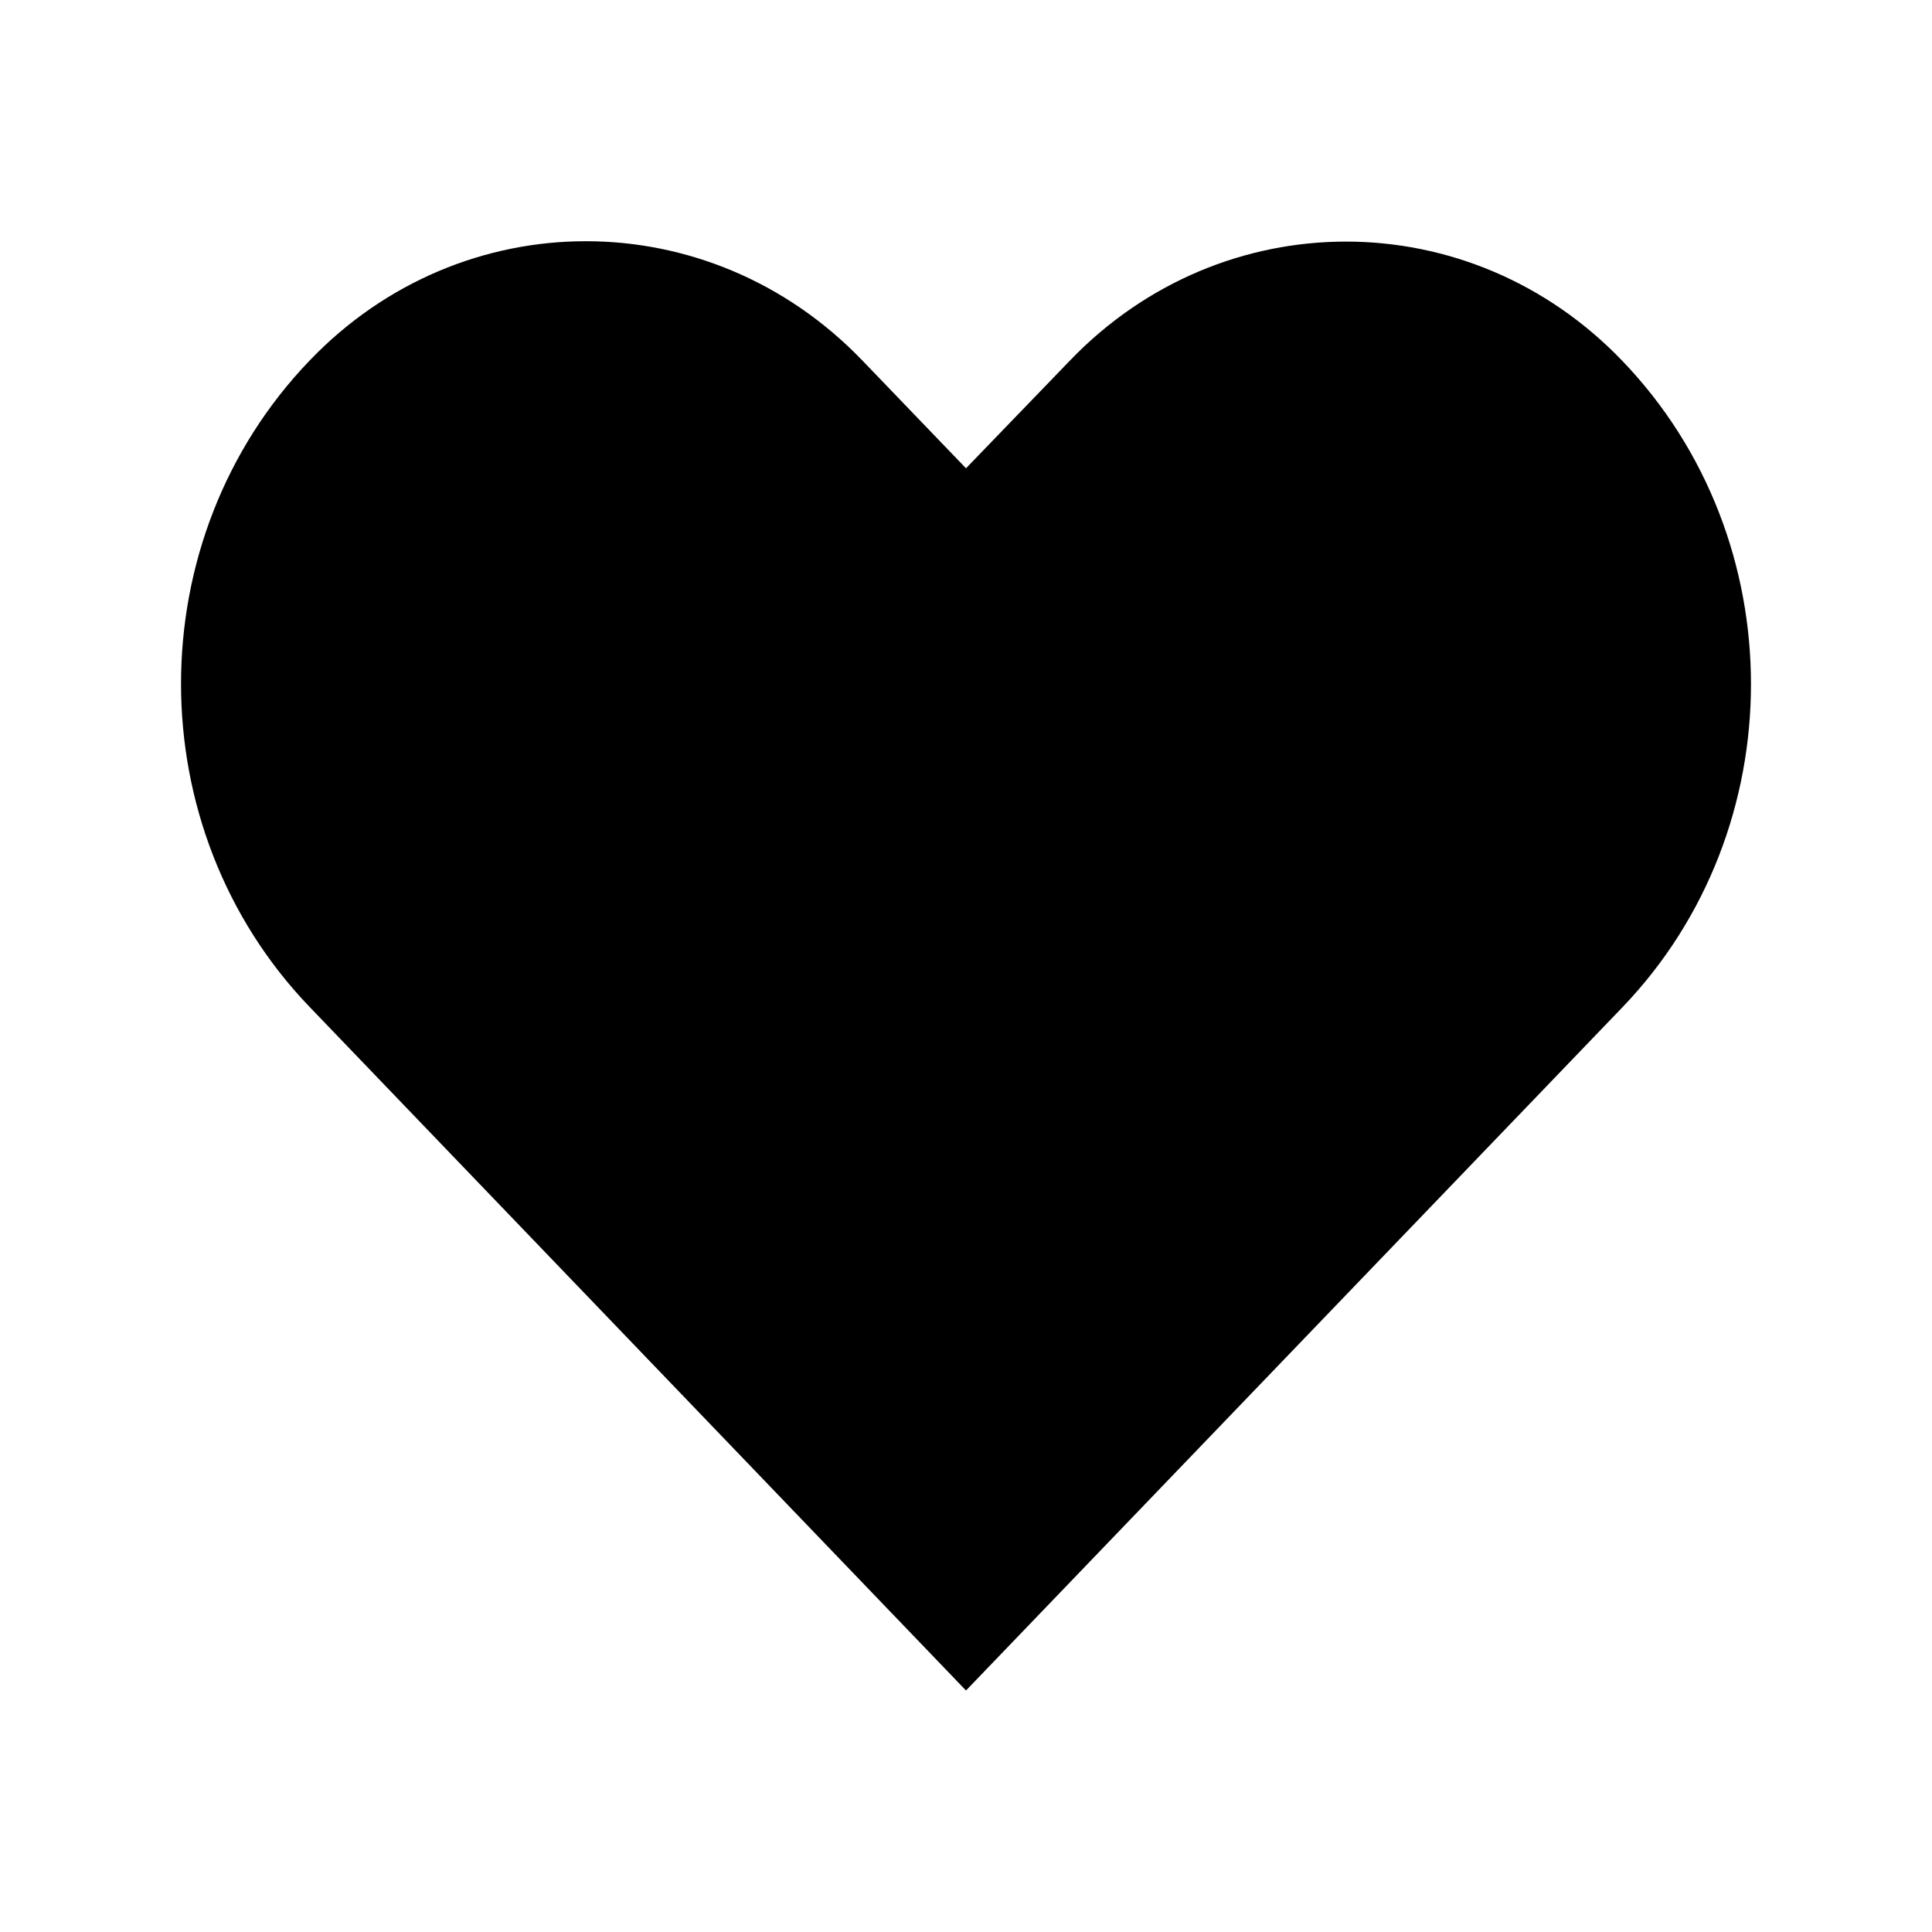
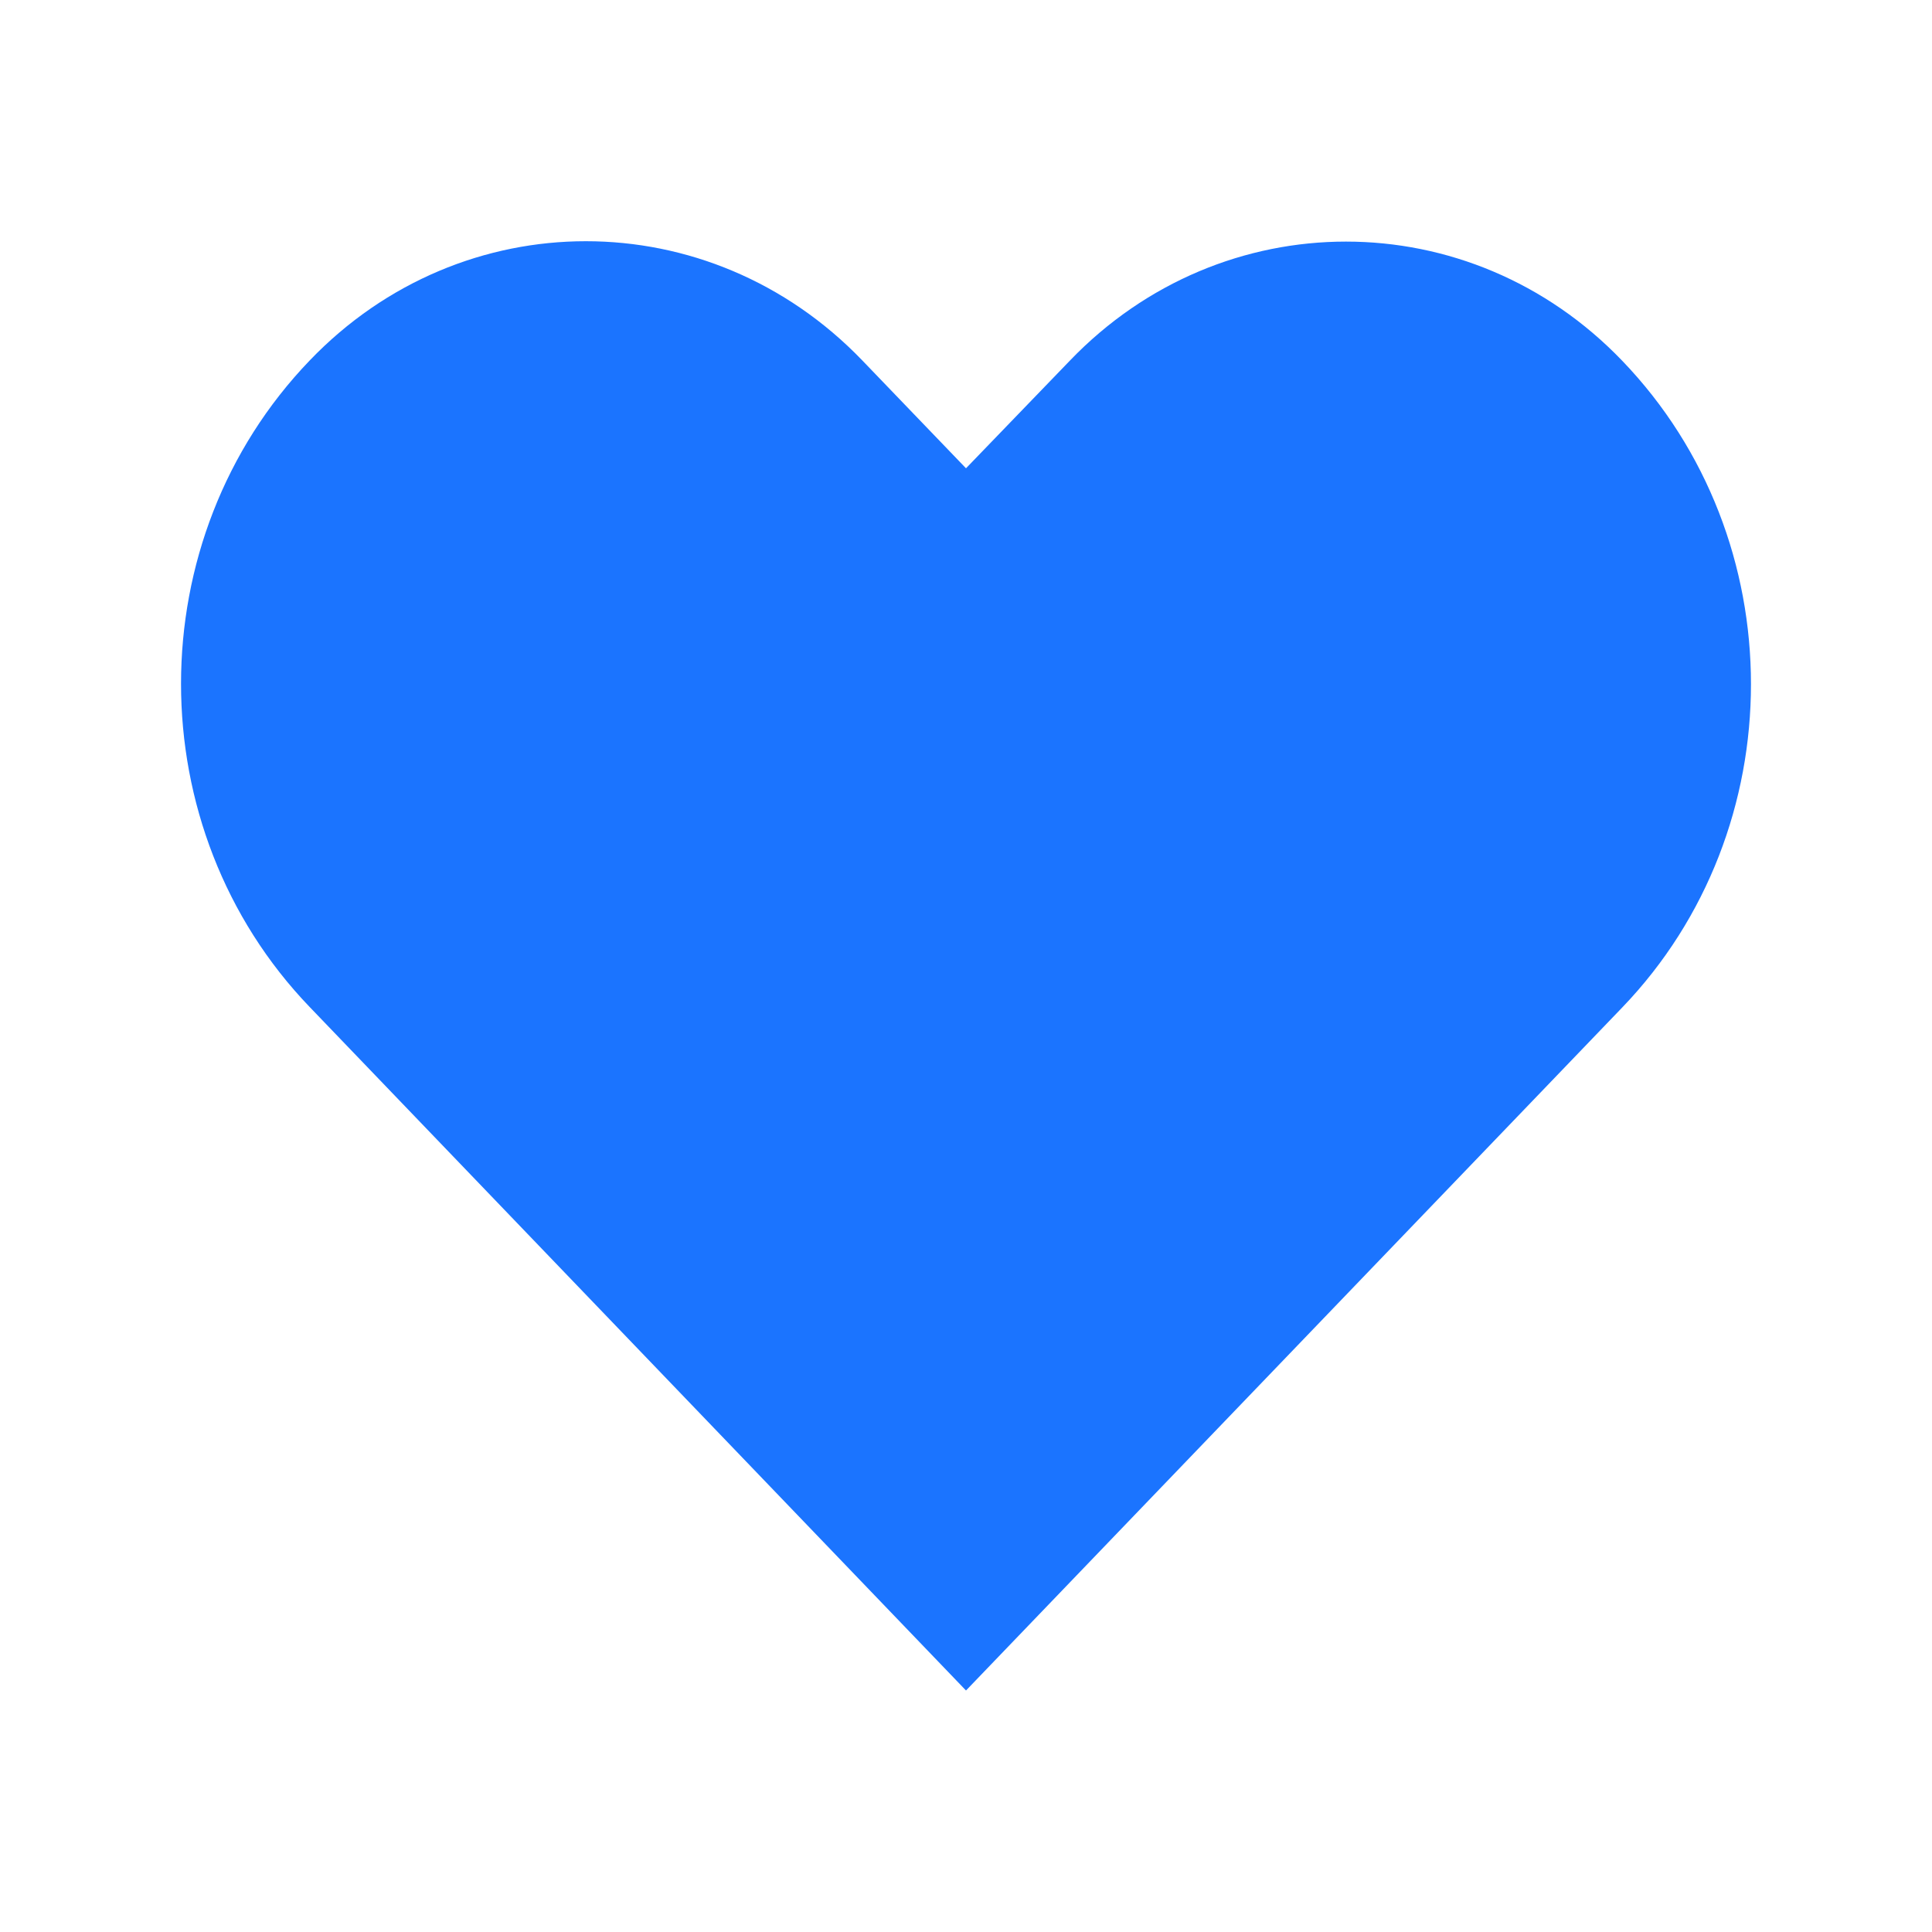
<svg xmlns="http://www.w3.org/2000/svg" version="1.1" id="Layer_1" x="0px" y="0px" width="512px" height="512px" viewBox="0 0 512 512" style="enable-background:new 0 0 512 512;" xml:space="preserve">
-   <g>
+   <g fill="#1b74ff" fill-opacity="1">
    <path d="M429.9,95.6c-40.4-42.1-106-42.1-146.4,0L256,124.1l-27.5-28.6c-40.5-42.1-106-42.1-146.4,0c-45.5,47.3-45.5,124.1,0,171.4   L256,448l173.9-181C475.4,219.7,475.4,142.9,429.9,95.6z" />
  </g>
</svg>
